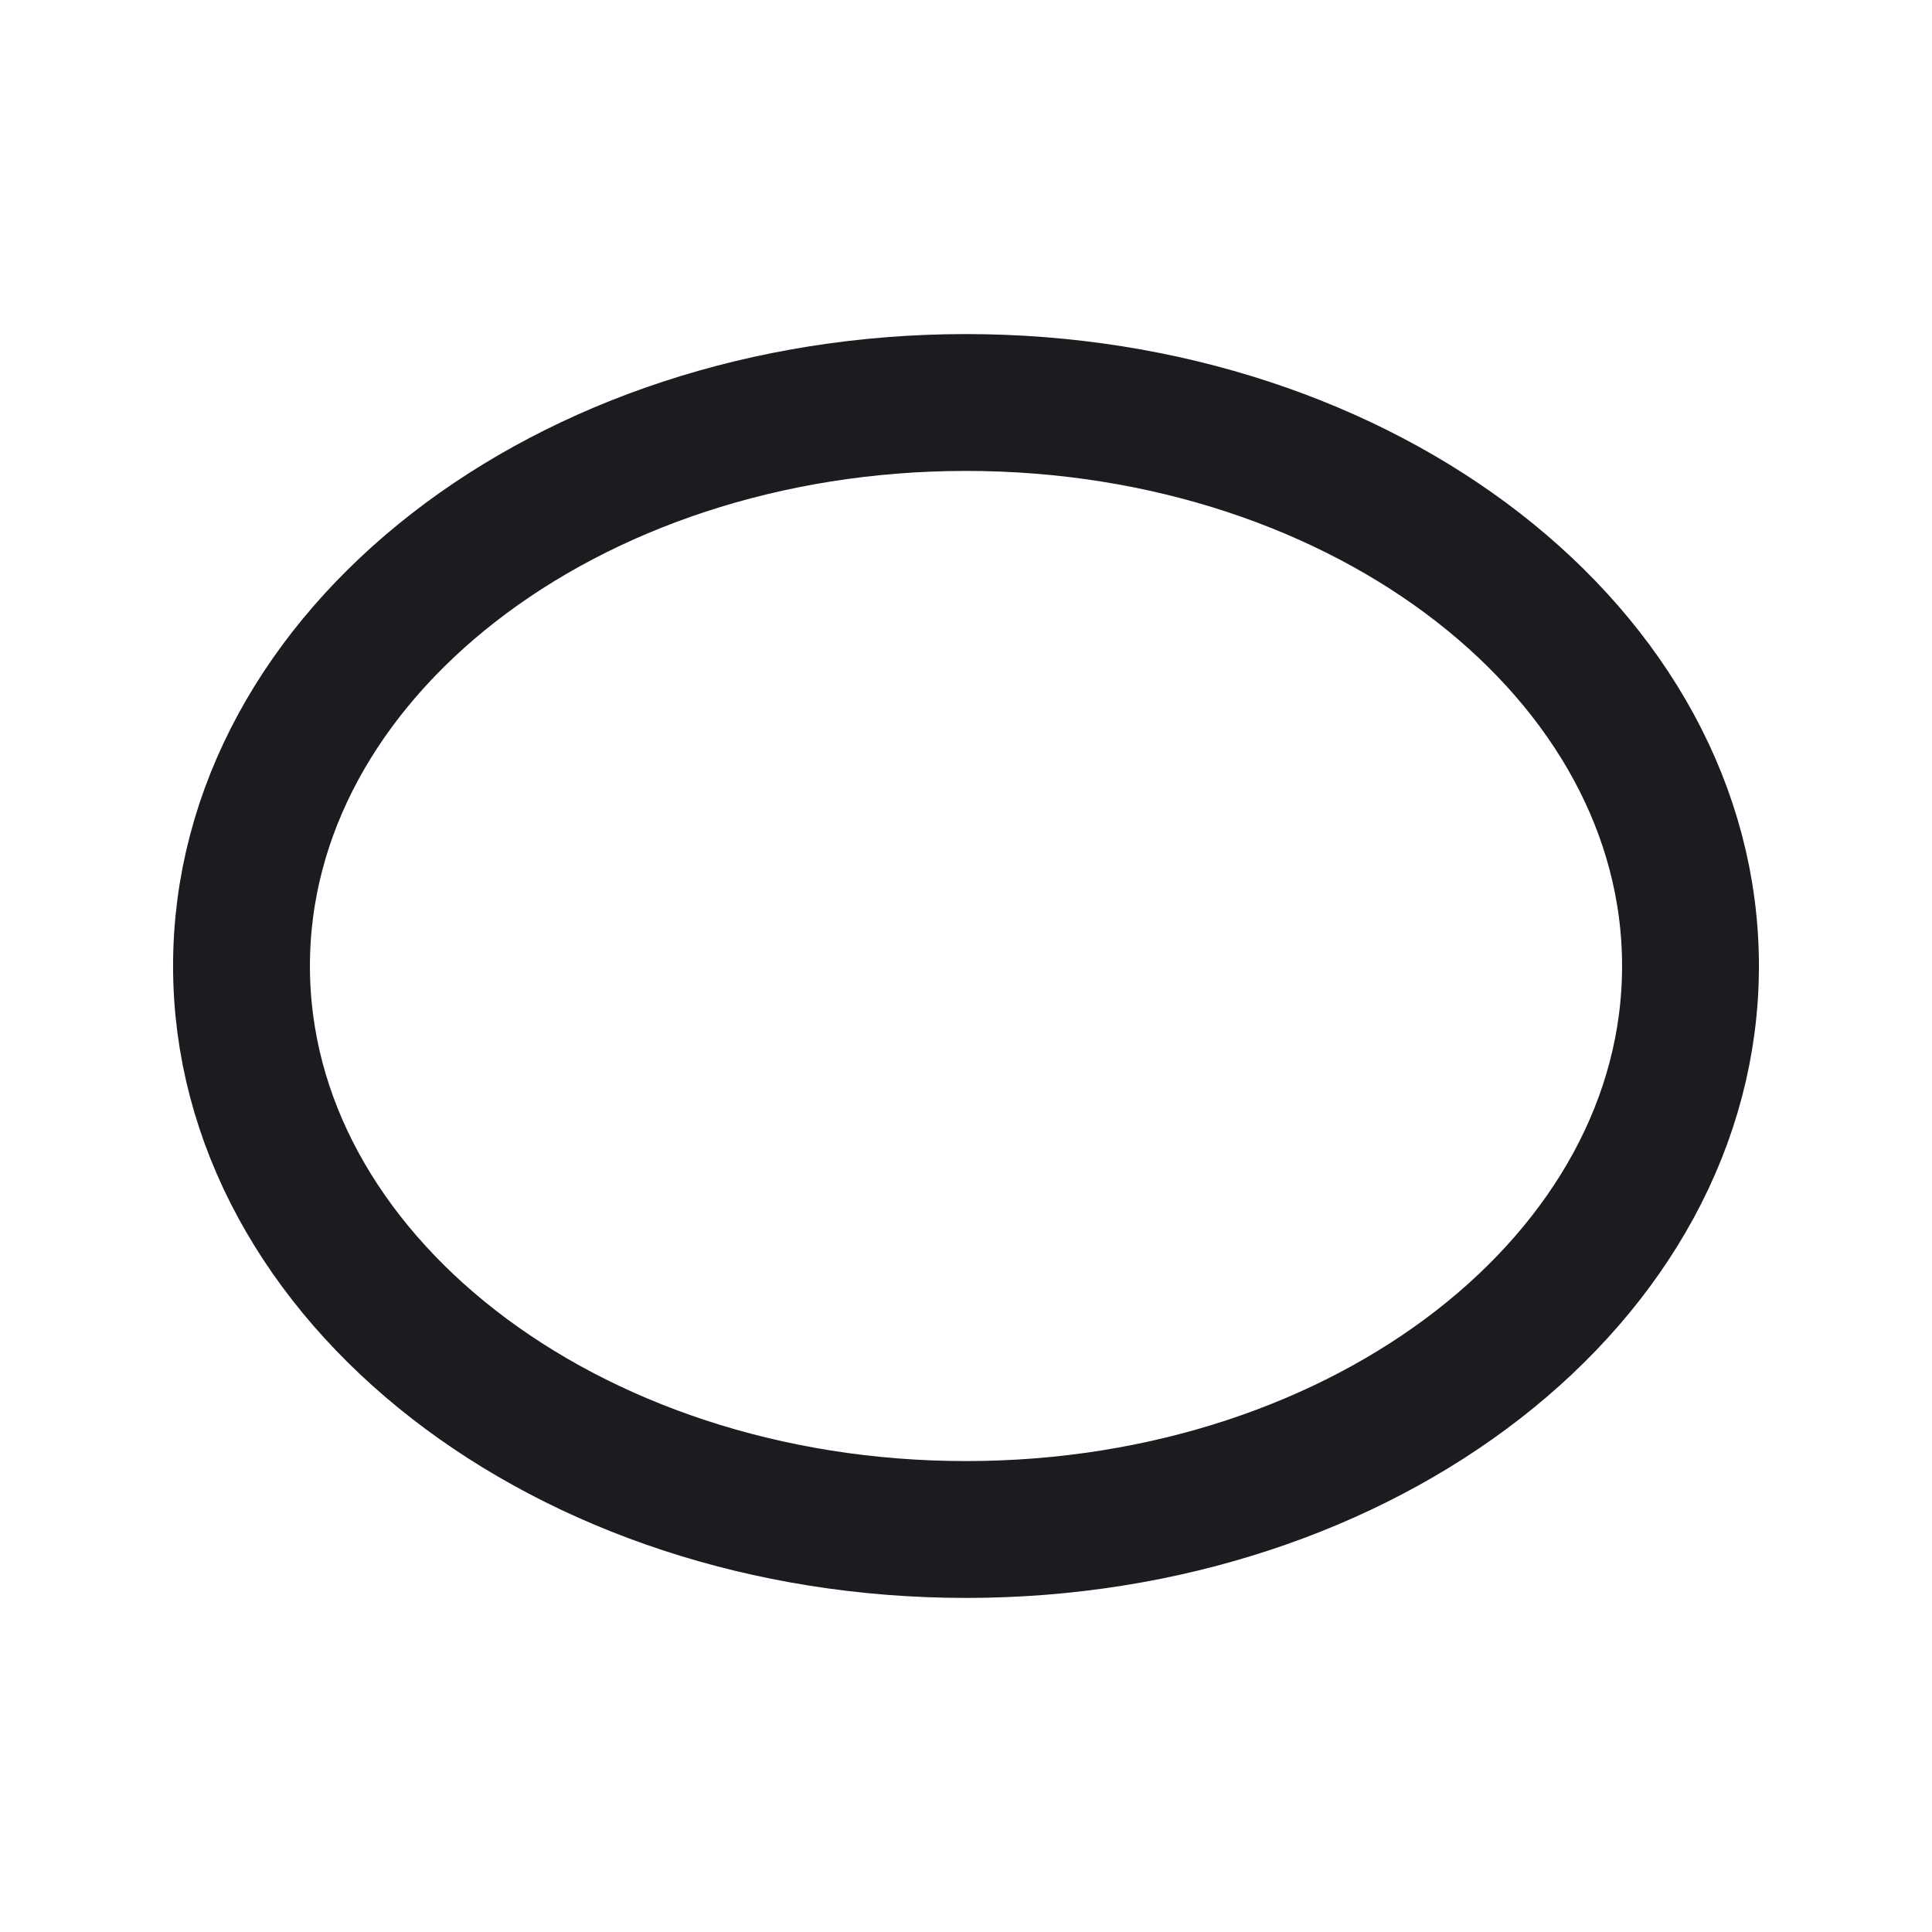
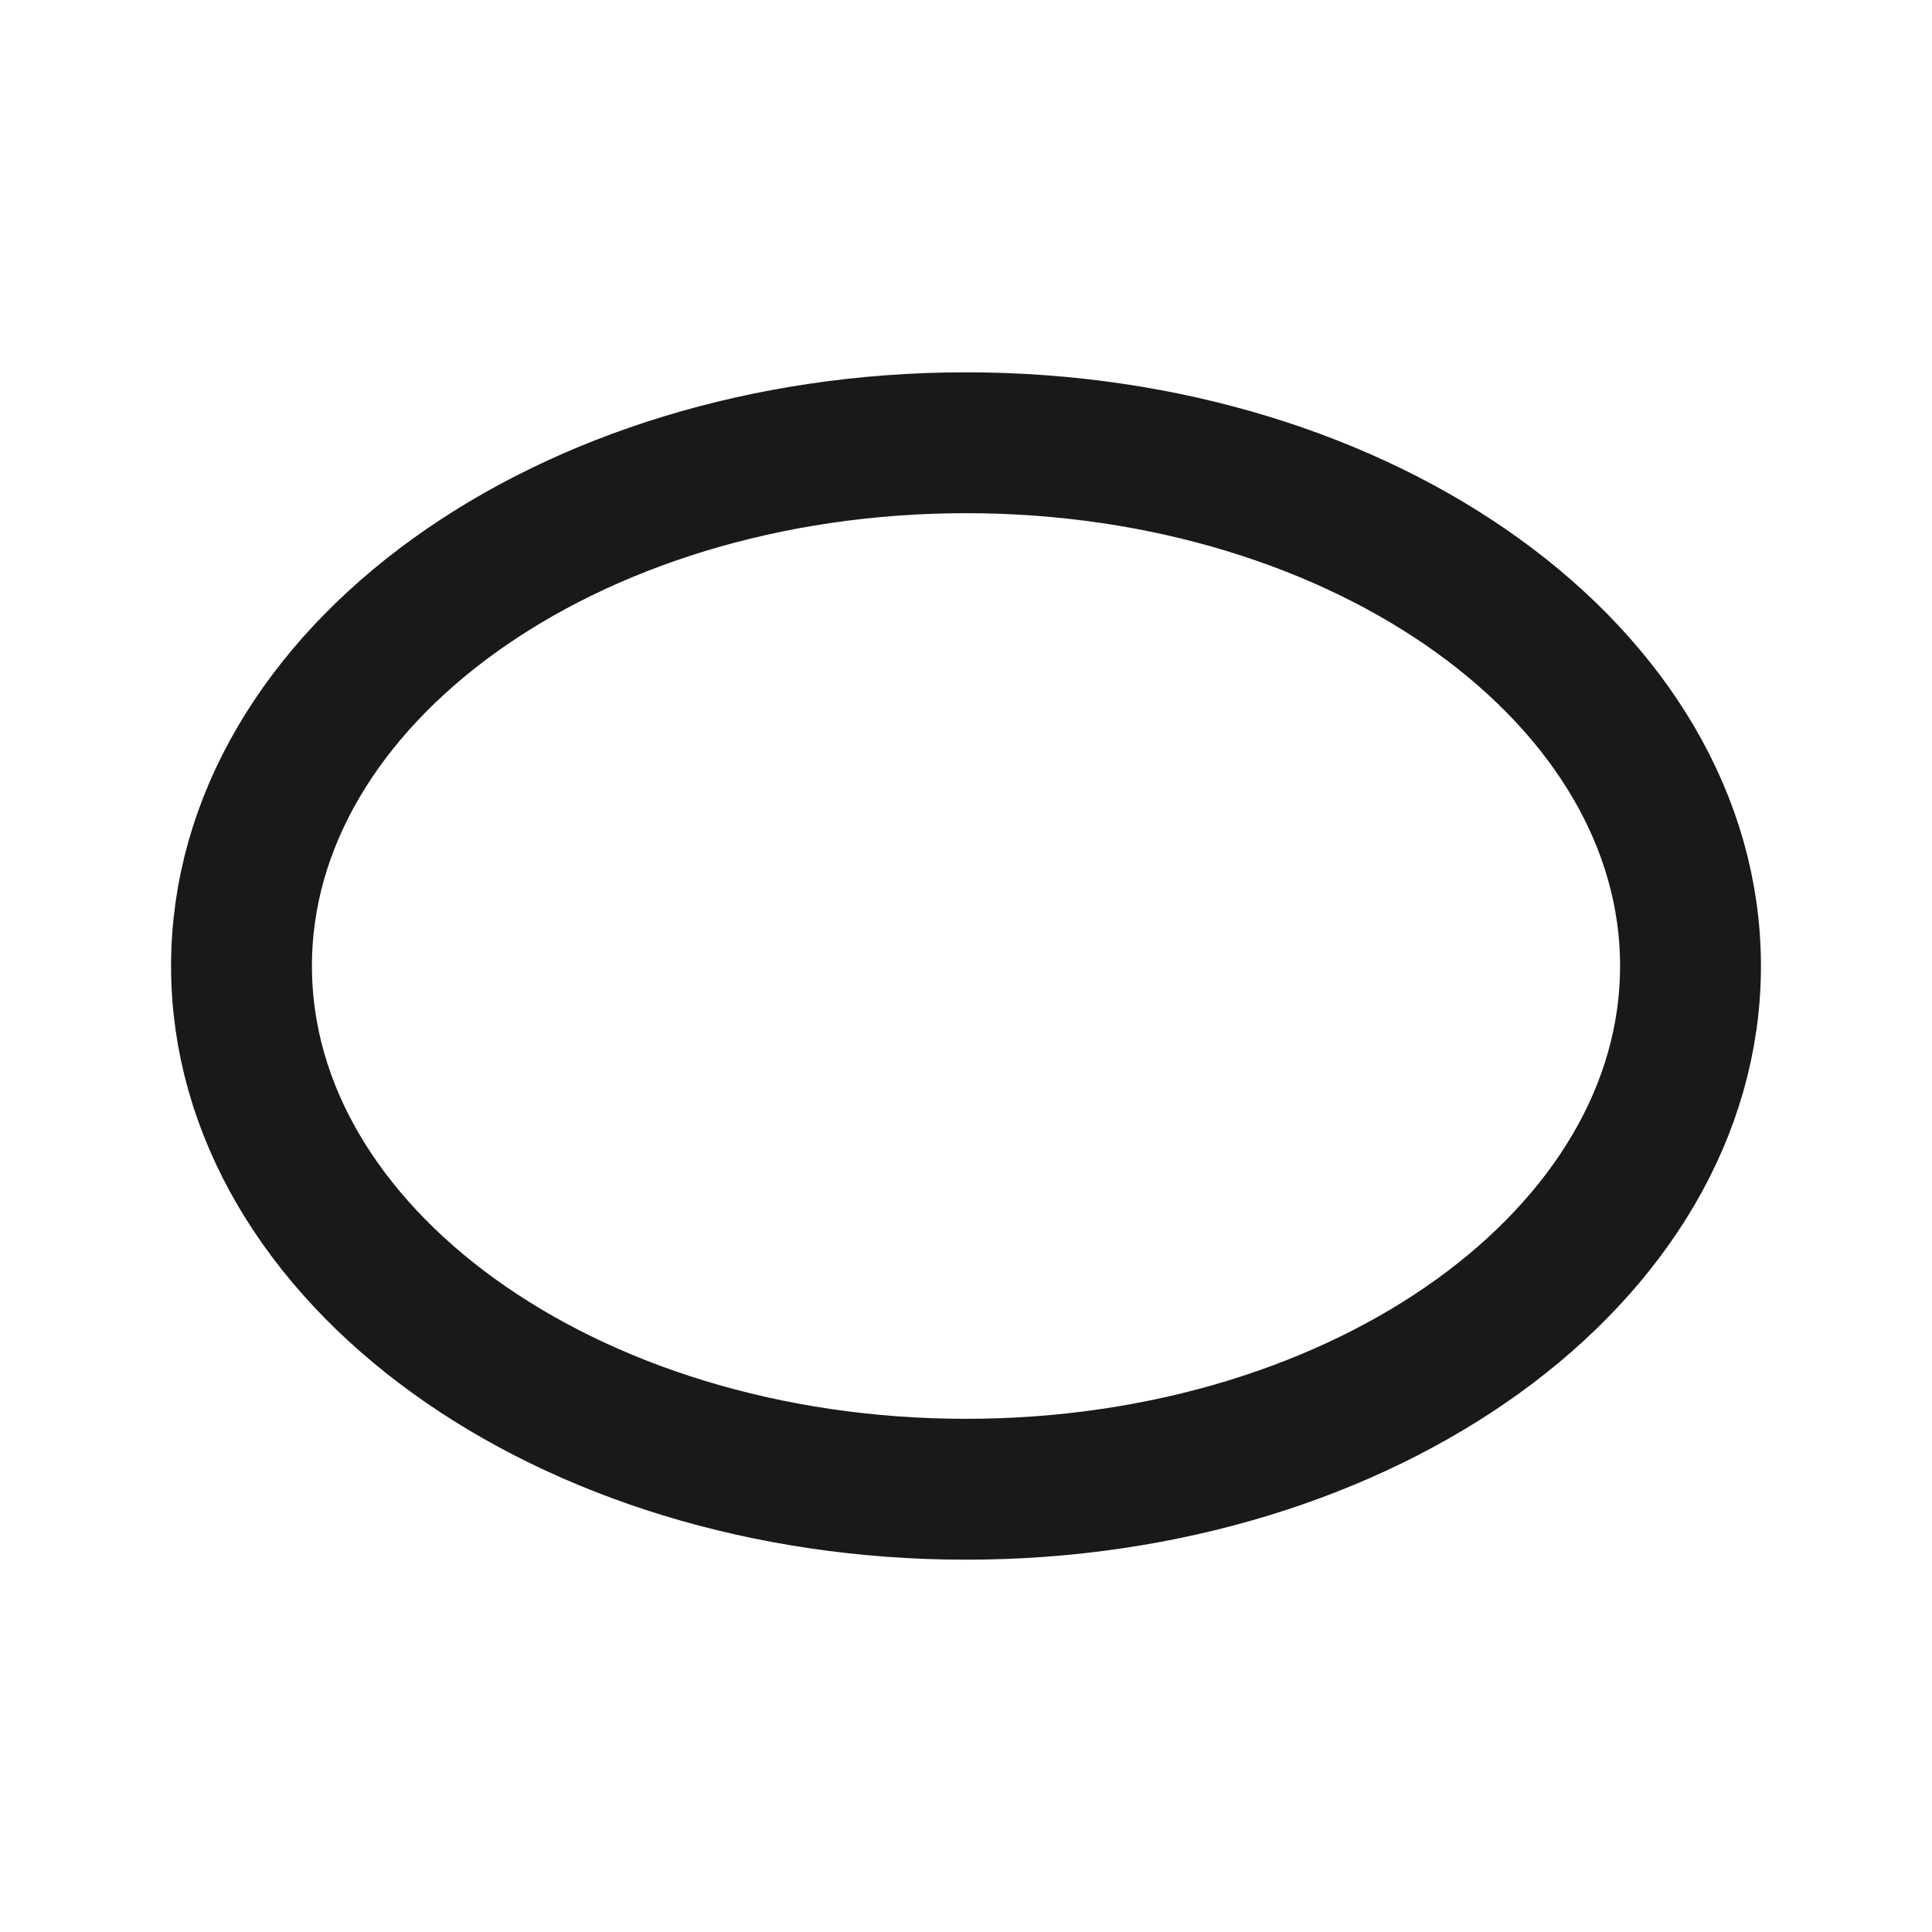
- <svg xmlns="http://www.w3.org/2000/svg" width="24" height="24" viewBox="0 0 24 24" fill="none" stroke="#1A1C1F" stroke-width="1.7" stroke-linecap="round" stroke-linejoin="round">
-   <ellipse cx="12" cy="12" rx="9" ry="7" />
+ <svg xmlns="http://www.w3.org/2000/svg" width="24" height="24" viewBox="0 0 24 24" fill="none" stroke="#18191B" stroke-width="1.75" stroke-linecap="round" stroke-linejoin="round">
+   <ellipse cx="12" cy="12" rx="9" ry="6.5" />
</svg>
